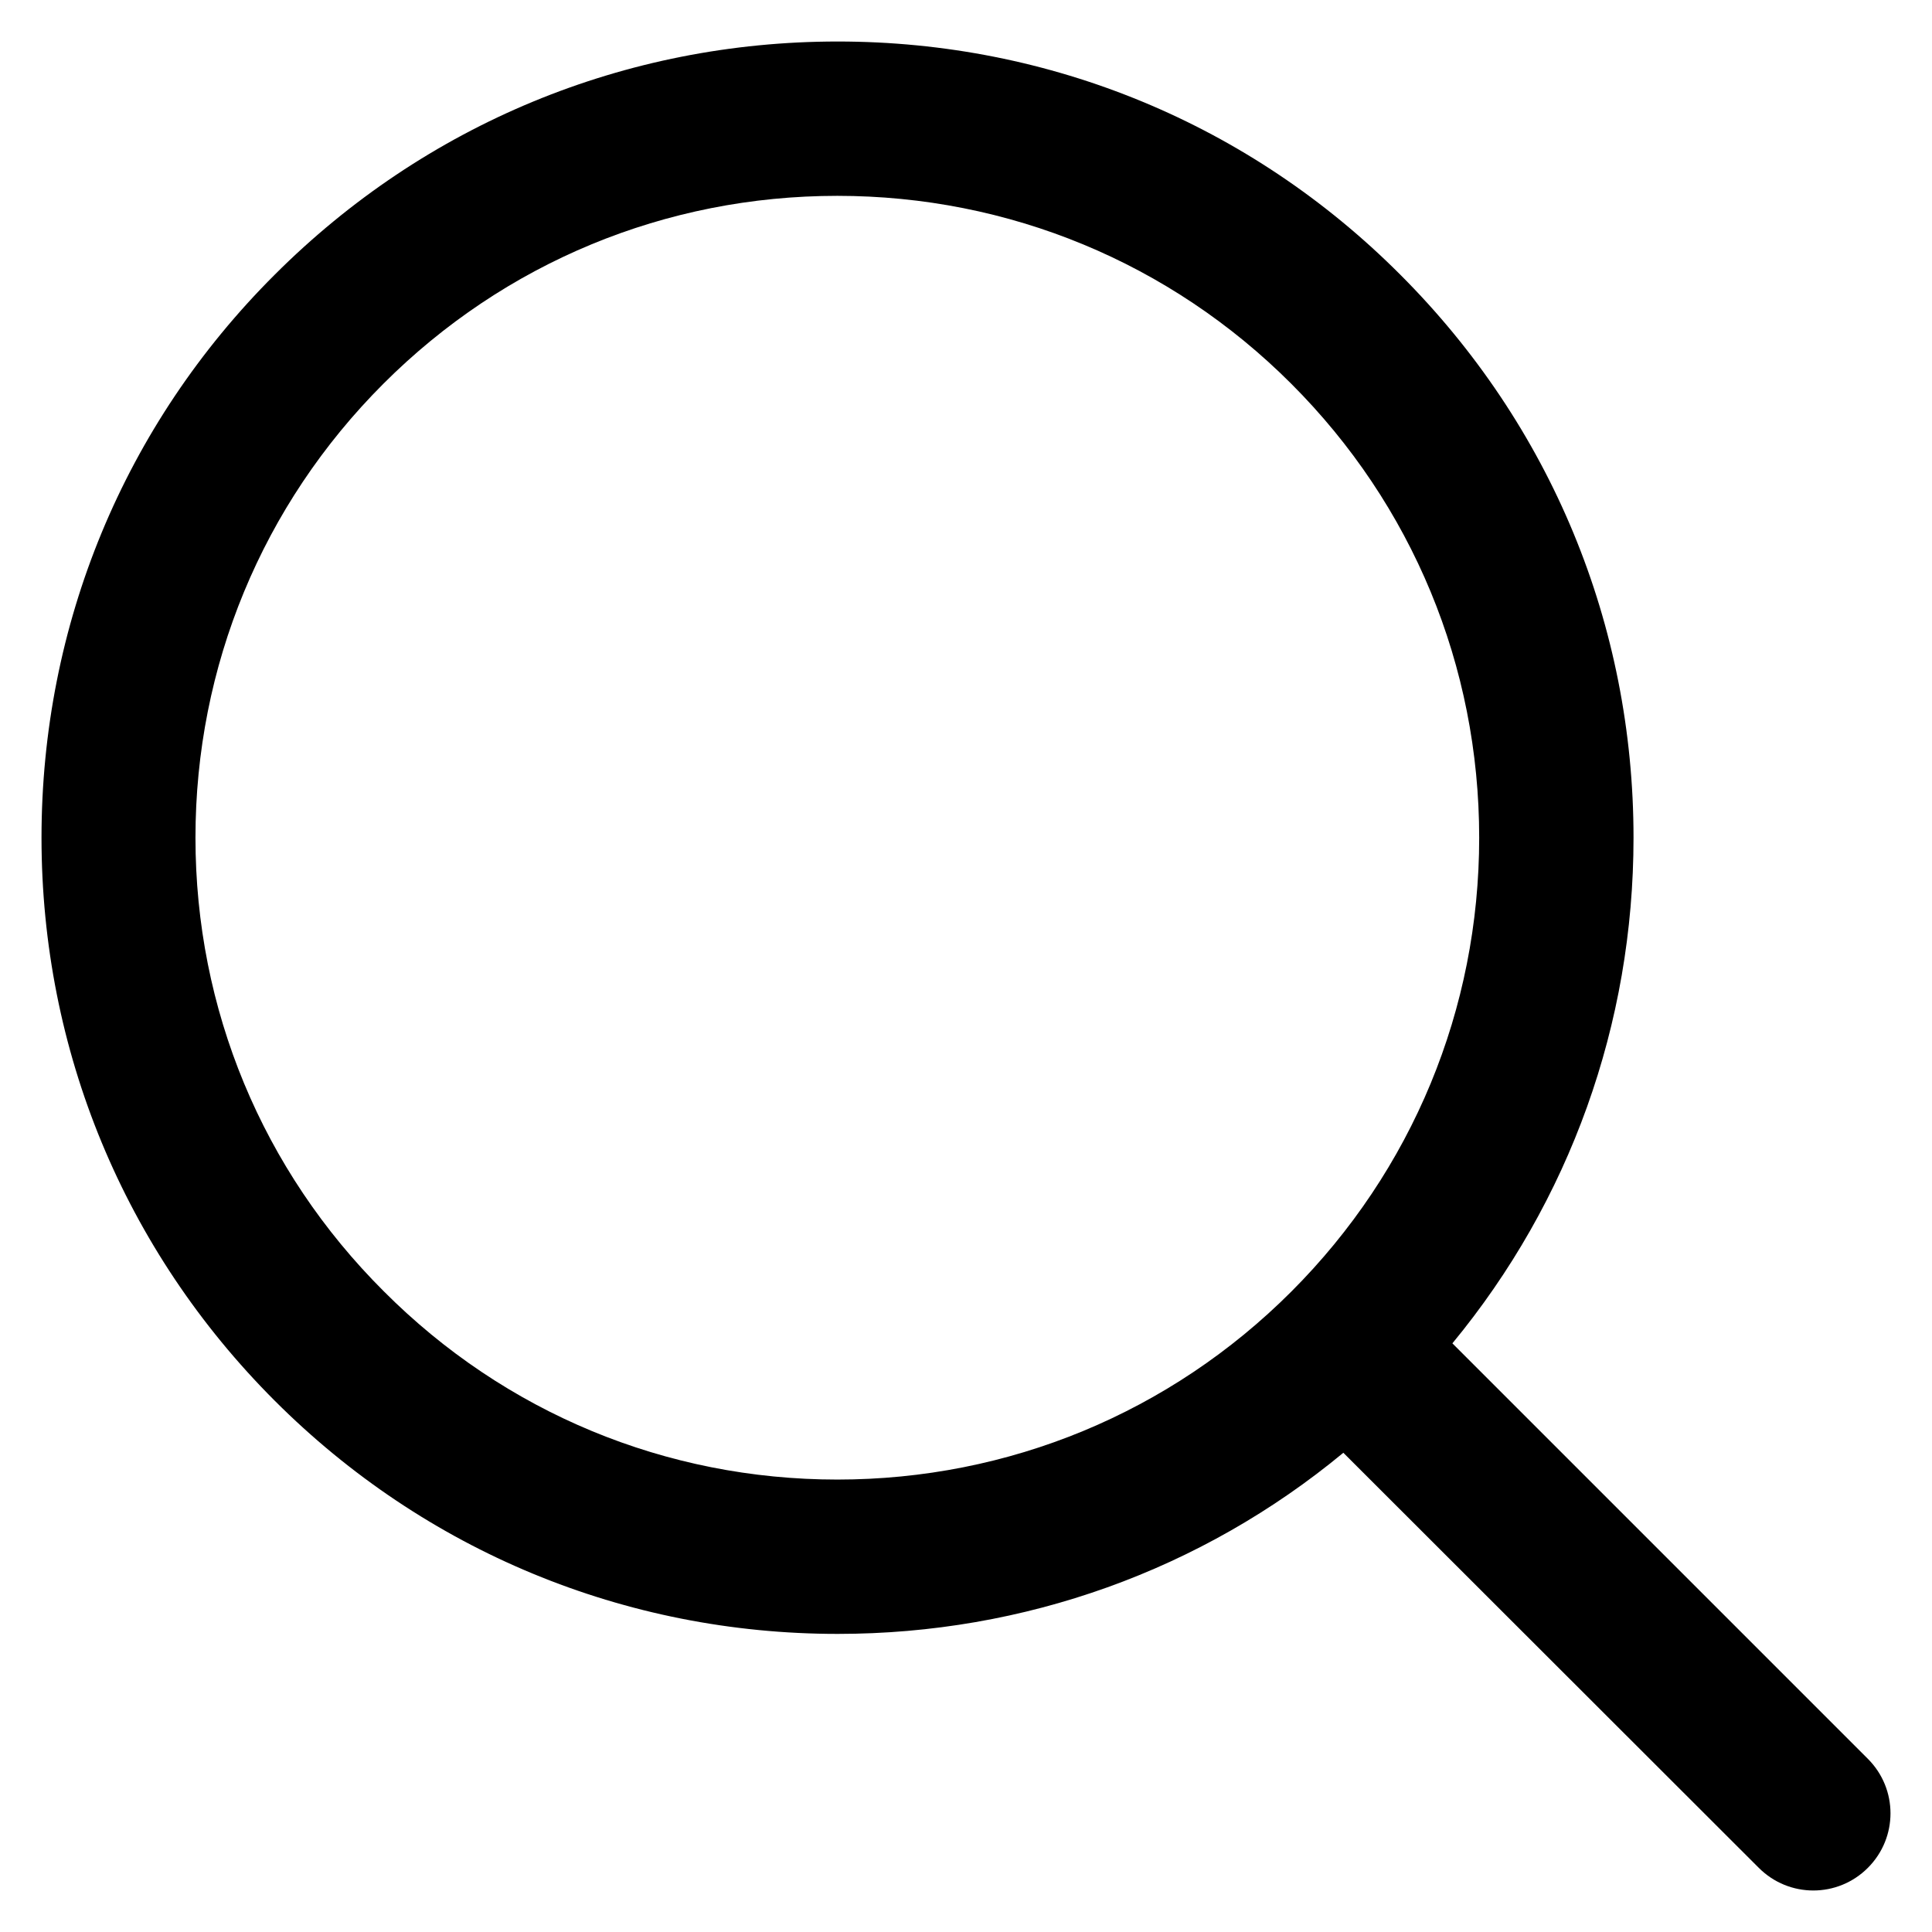
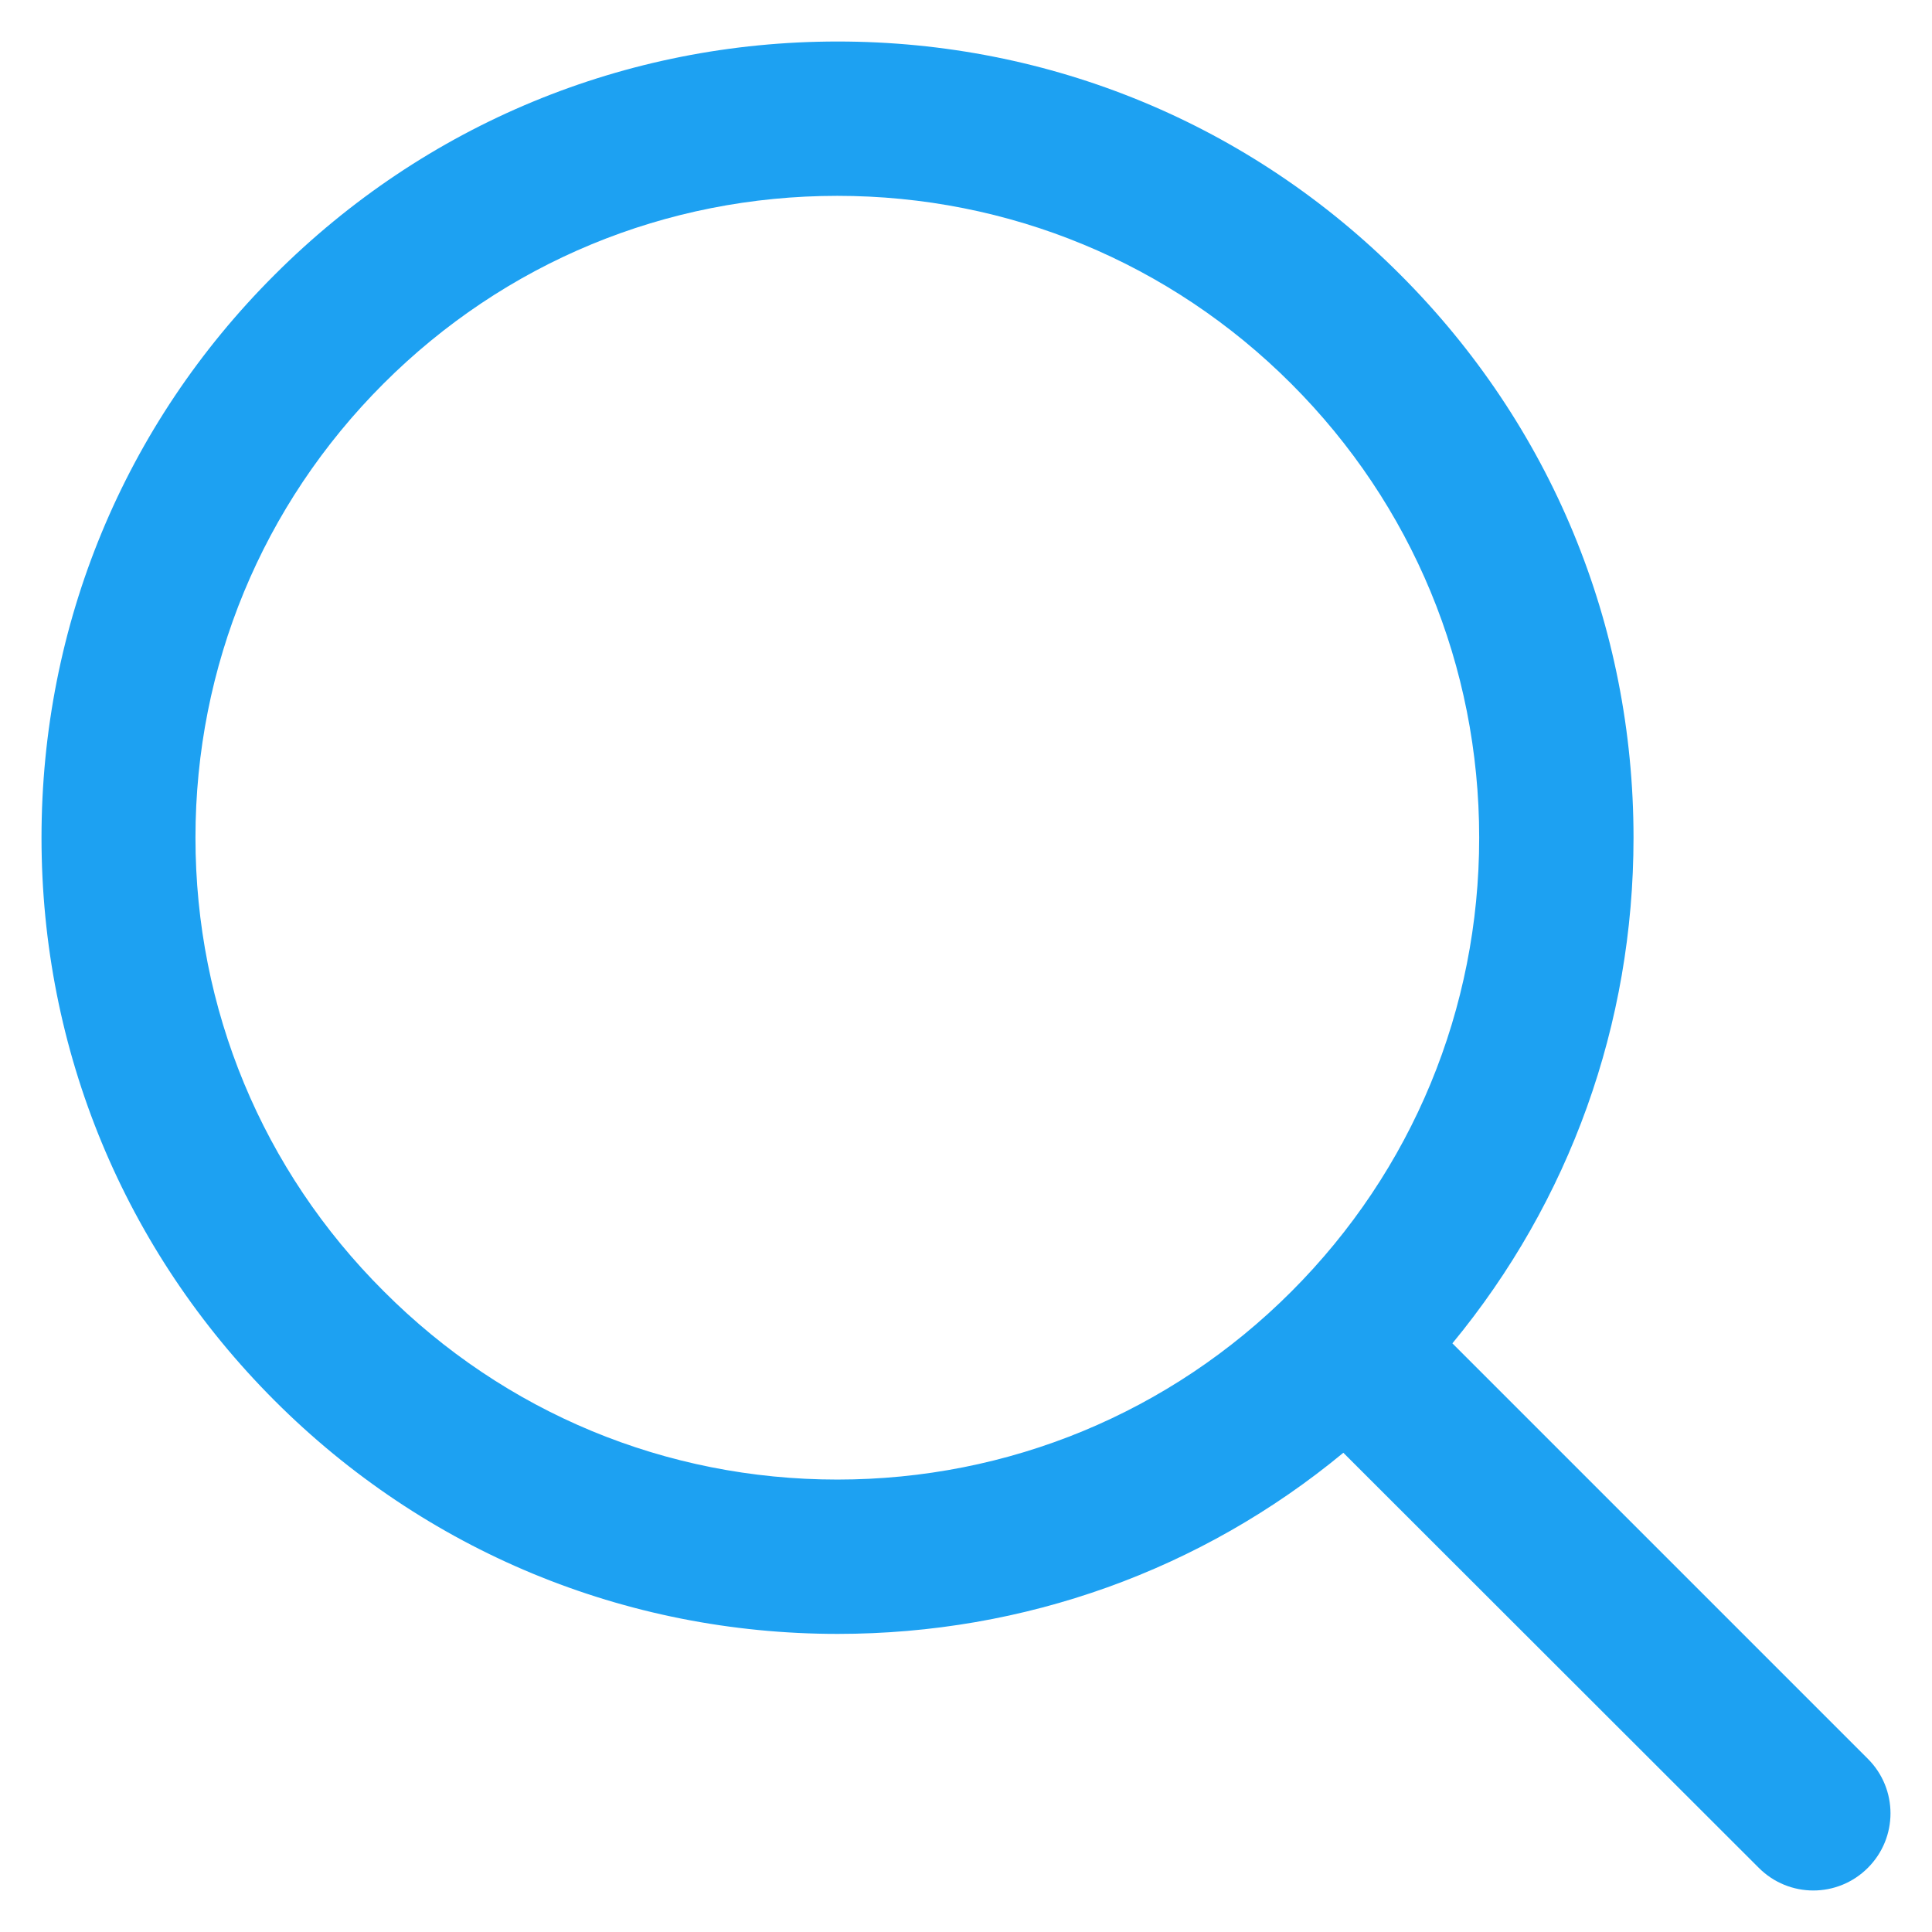
- <svg xmlns="http://www.w3.org/2000/svg" version="1.1" viewBox="0 0 512 512" enable-background="new 0 0 512 512">
+ <svg xmlns="http://www.w3.org/2000/svg" width="15px" height="15px" version="1.1" viewBox="0 0 512 512" enable-background="new 0 0 512 512">
  <g>
-     <path d="m495,466.1l-110.1-110.1c31.1-37.7 48-84.6 48-134 0-56.4-21.9-109.3-61.8-149.2-39.8-39.9-92.8-61.8-149.1-61.8-56.3,0-109.3,21.9-149.2,61.8-39.9,39.8-61.8,92.8-61.8,149.2 0,56.3 21.9,109.3 61.8,149.2 39.8,39.8 92.8,61.8 149.2,61.8 49.5,0 96.4-16.9 134-48l110.1,110c8,8 20.9,8 28.9,0 8-8 8-20.9 0-28.9zm-393.3-123.9c-32.2-32.1-49.9-74.8-49.9-120.2 0-45.4 17.7-88.2 49.8-120.3 32.1-32.1 74.8-49.8 120.3-49.8 45.4,0 88.2,17.7 120.3,49.8 32.1,32.1 49.8,74.8 49.8,120.3 0,45.4-17.7,88.2-49.8,120.3-32.1,32.1-74.9,49.8-120.3,49.8-45.4,0-88.1-17.7-120.2-49.9z" />
+     <path fill="#1DA1F2" d="m495,466.1l-110.1-110.1c31.1-37.7 48-84.6 48-134 0-56.4-21.9-109.3-61.8-149.2-39.8-39.9-92.8-61.8-149.1-61.8-56.3,0-109.3,21.9-149.2,61.8-39.9,39.8-61.8,92.8-61.8,149.2 0,56.3 21.9,109.3 61.8,149.2 39.8,39.8 92.8,61.8 149.2,61.8 49.5,0 96.4-16.9 134-48l110.1,110c8,8 20.9,8 28.9,0 8-8 8-20.9 0-28.9zm-393.3-123.9c-32.2-32.1-49.9-74.8-49.9-120.2 0-45.4 17.7-88.2 49.8-120.3 32.1-32.1 74.8-49.8 120.3-49.8 45.4,0 88.2,17.7 120.3,49.8 32.1,32.1 49.8,74.8 49.8,120.3 0,45.4-17.7,88.2-49.8,120.3-32.1,32.1-74.9,49.8-120.3,49.8-45.4,0-88.1-17.7-120.2-49.9z" />
  </g>
</svg>
